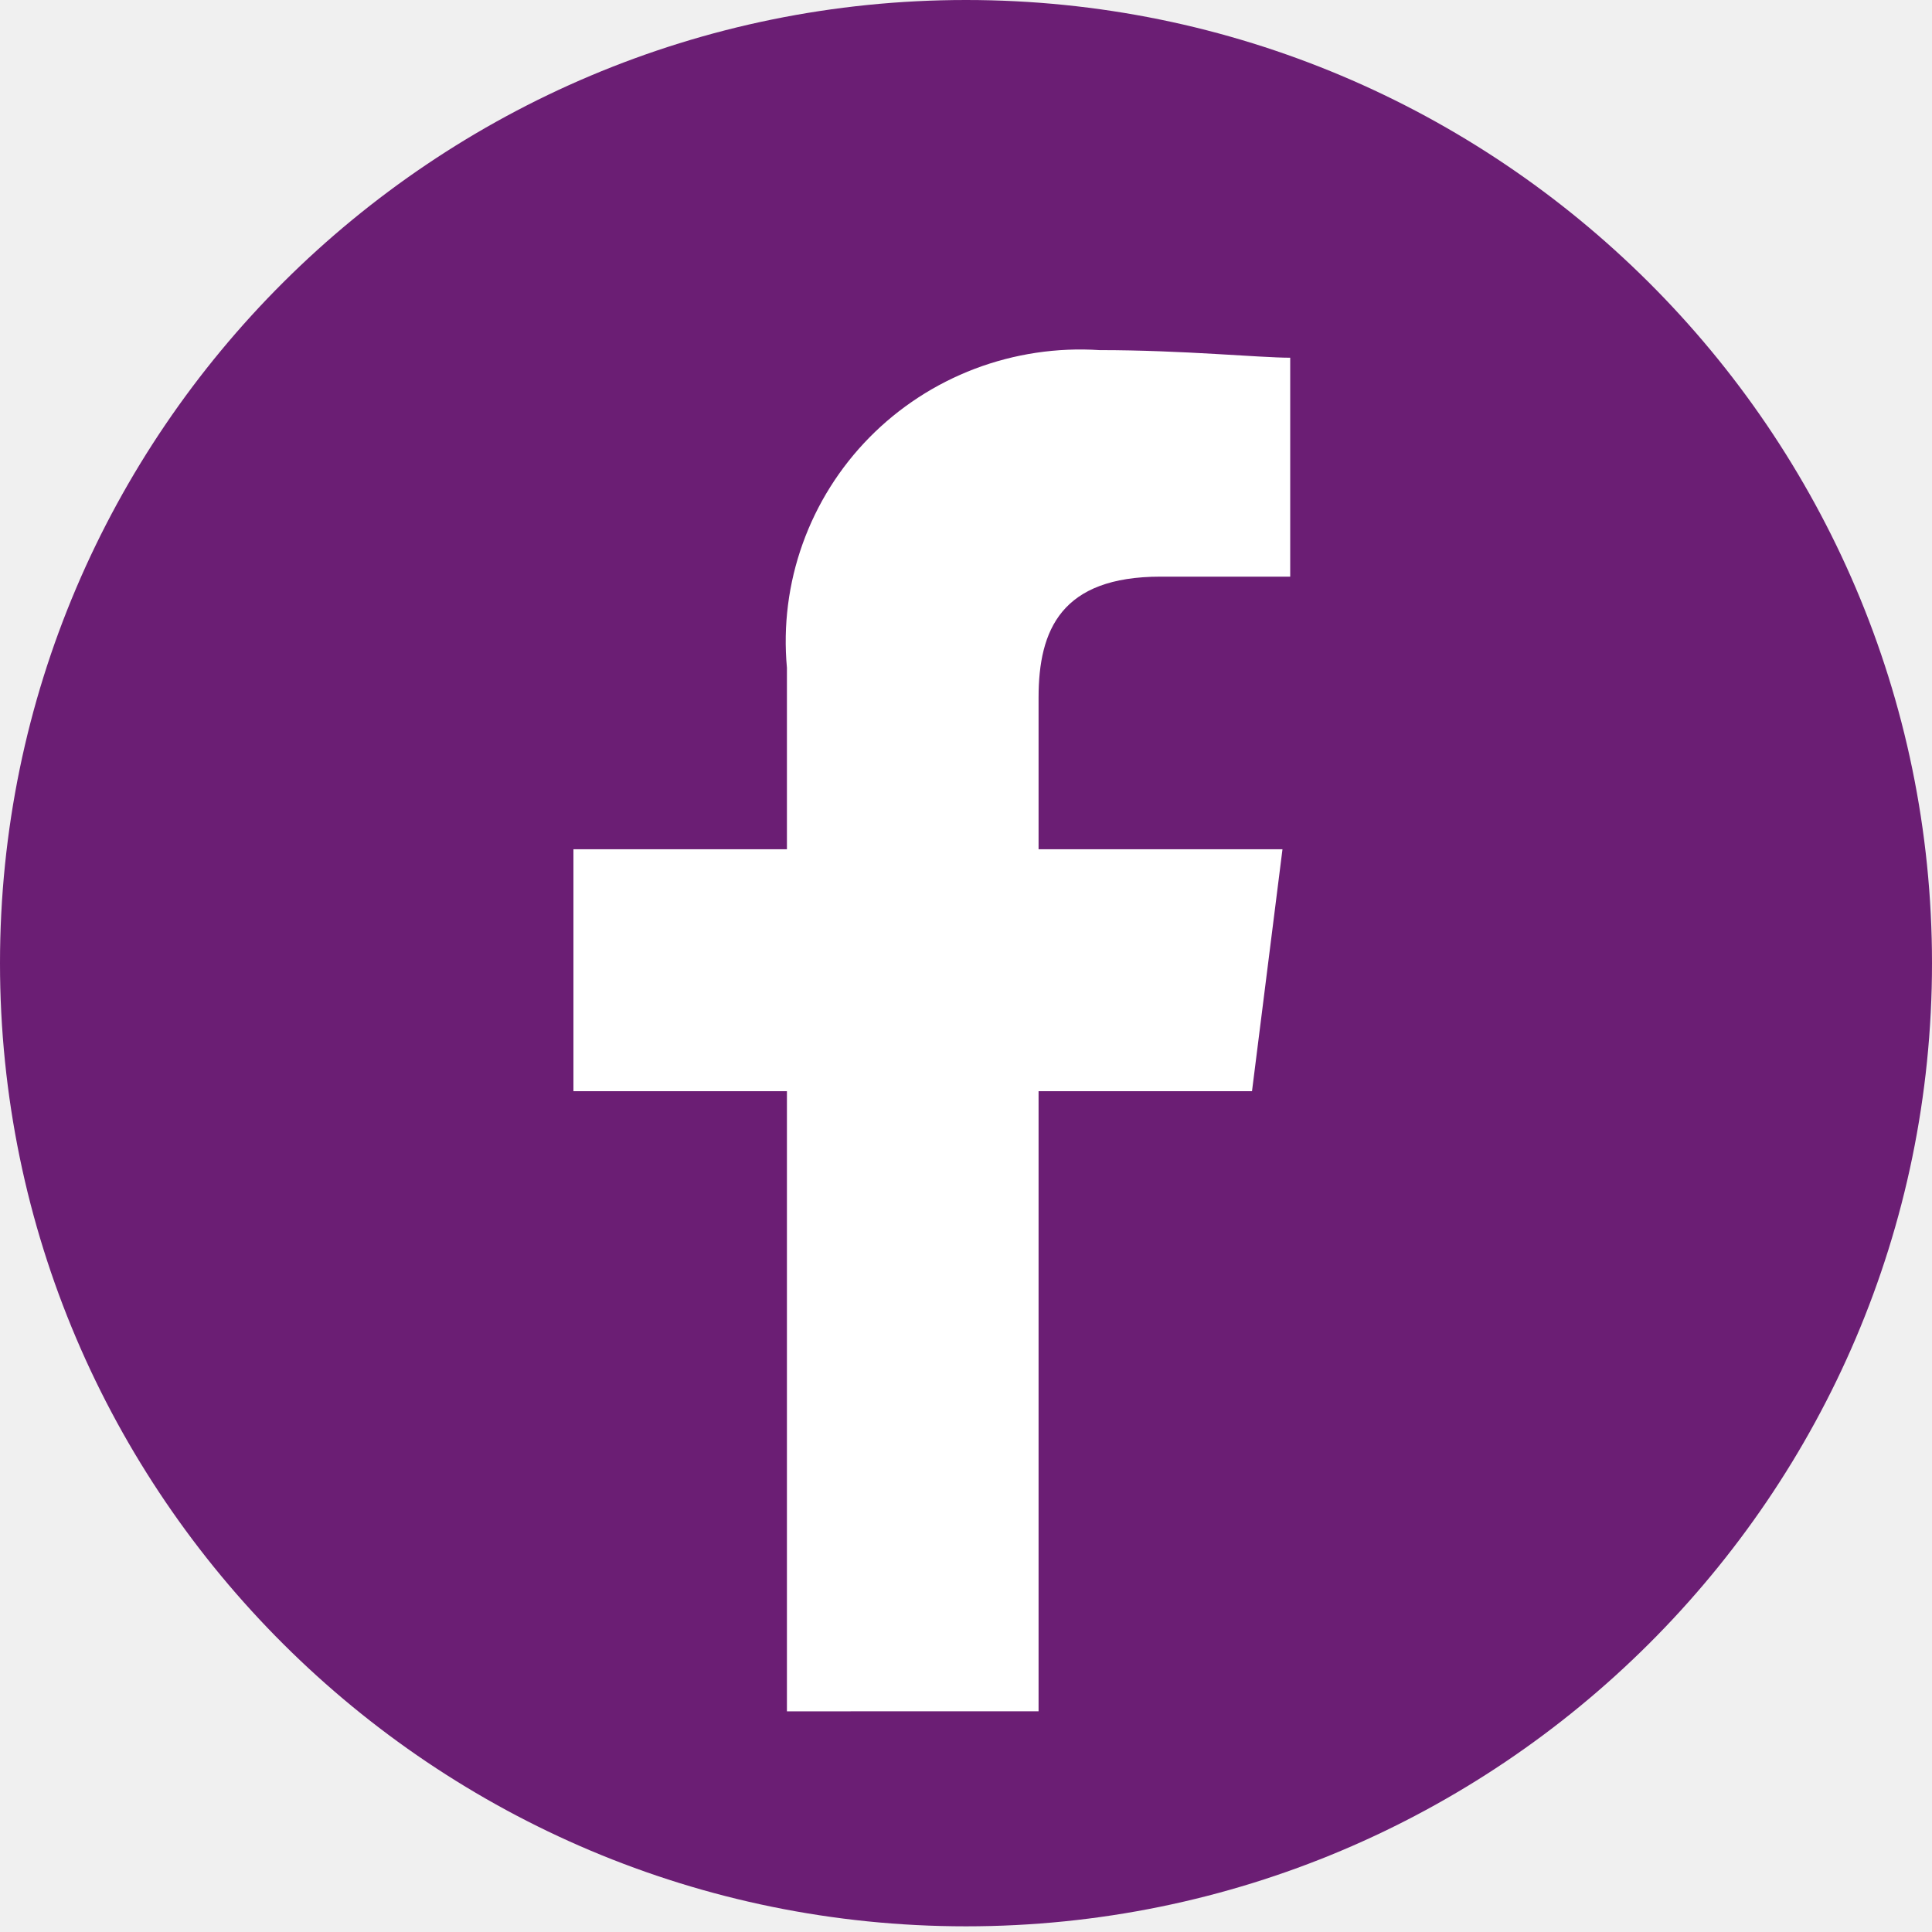
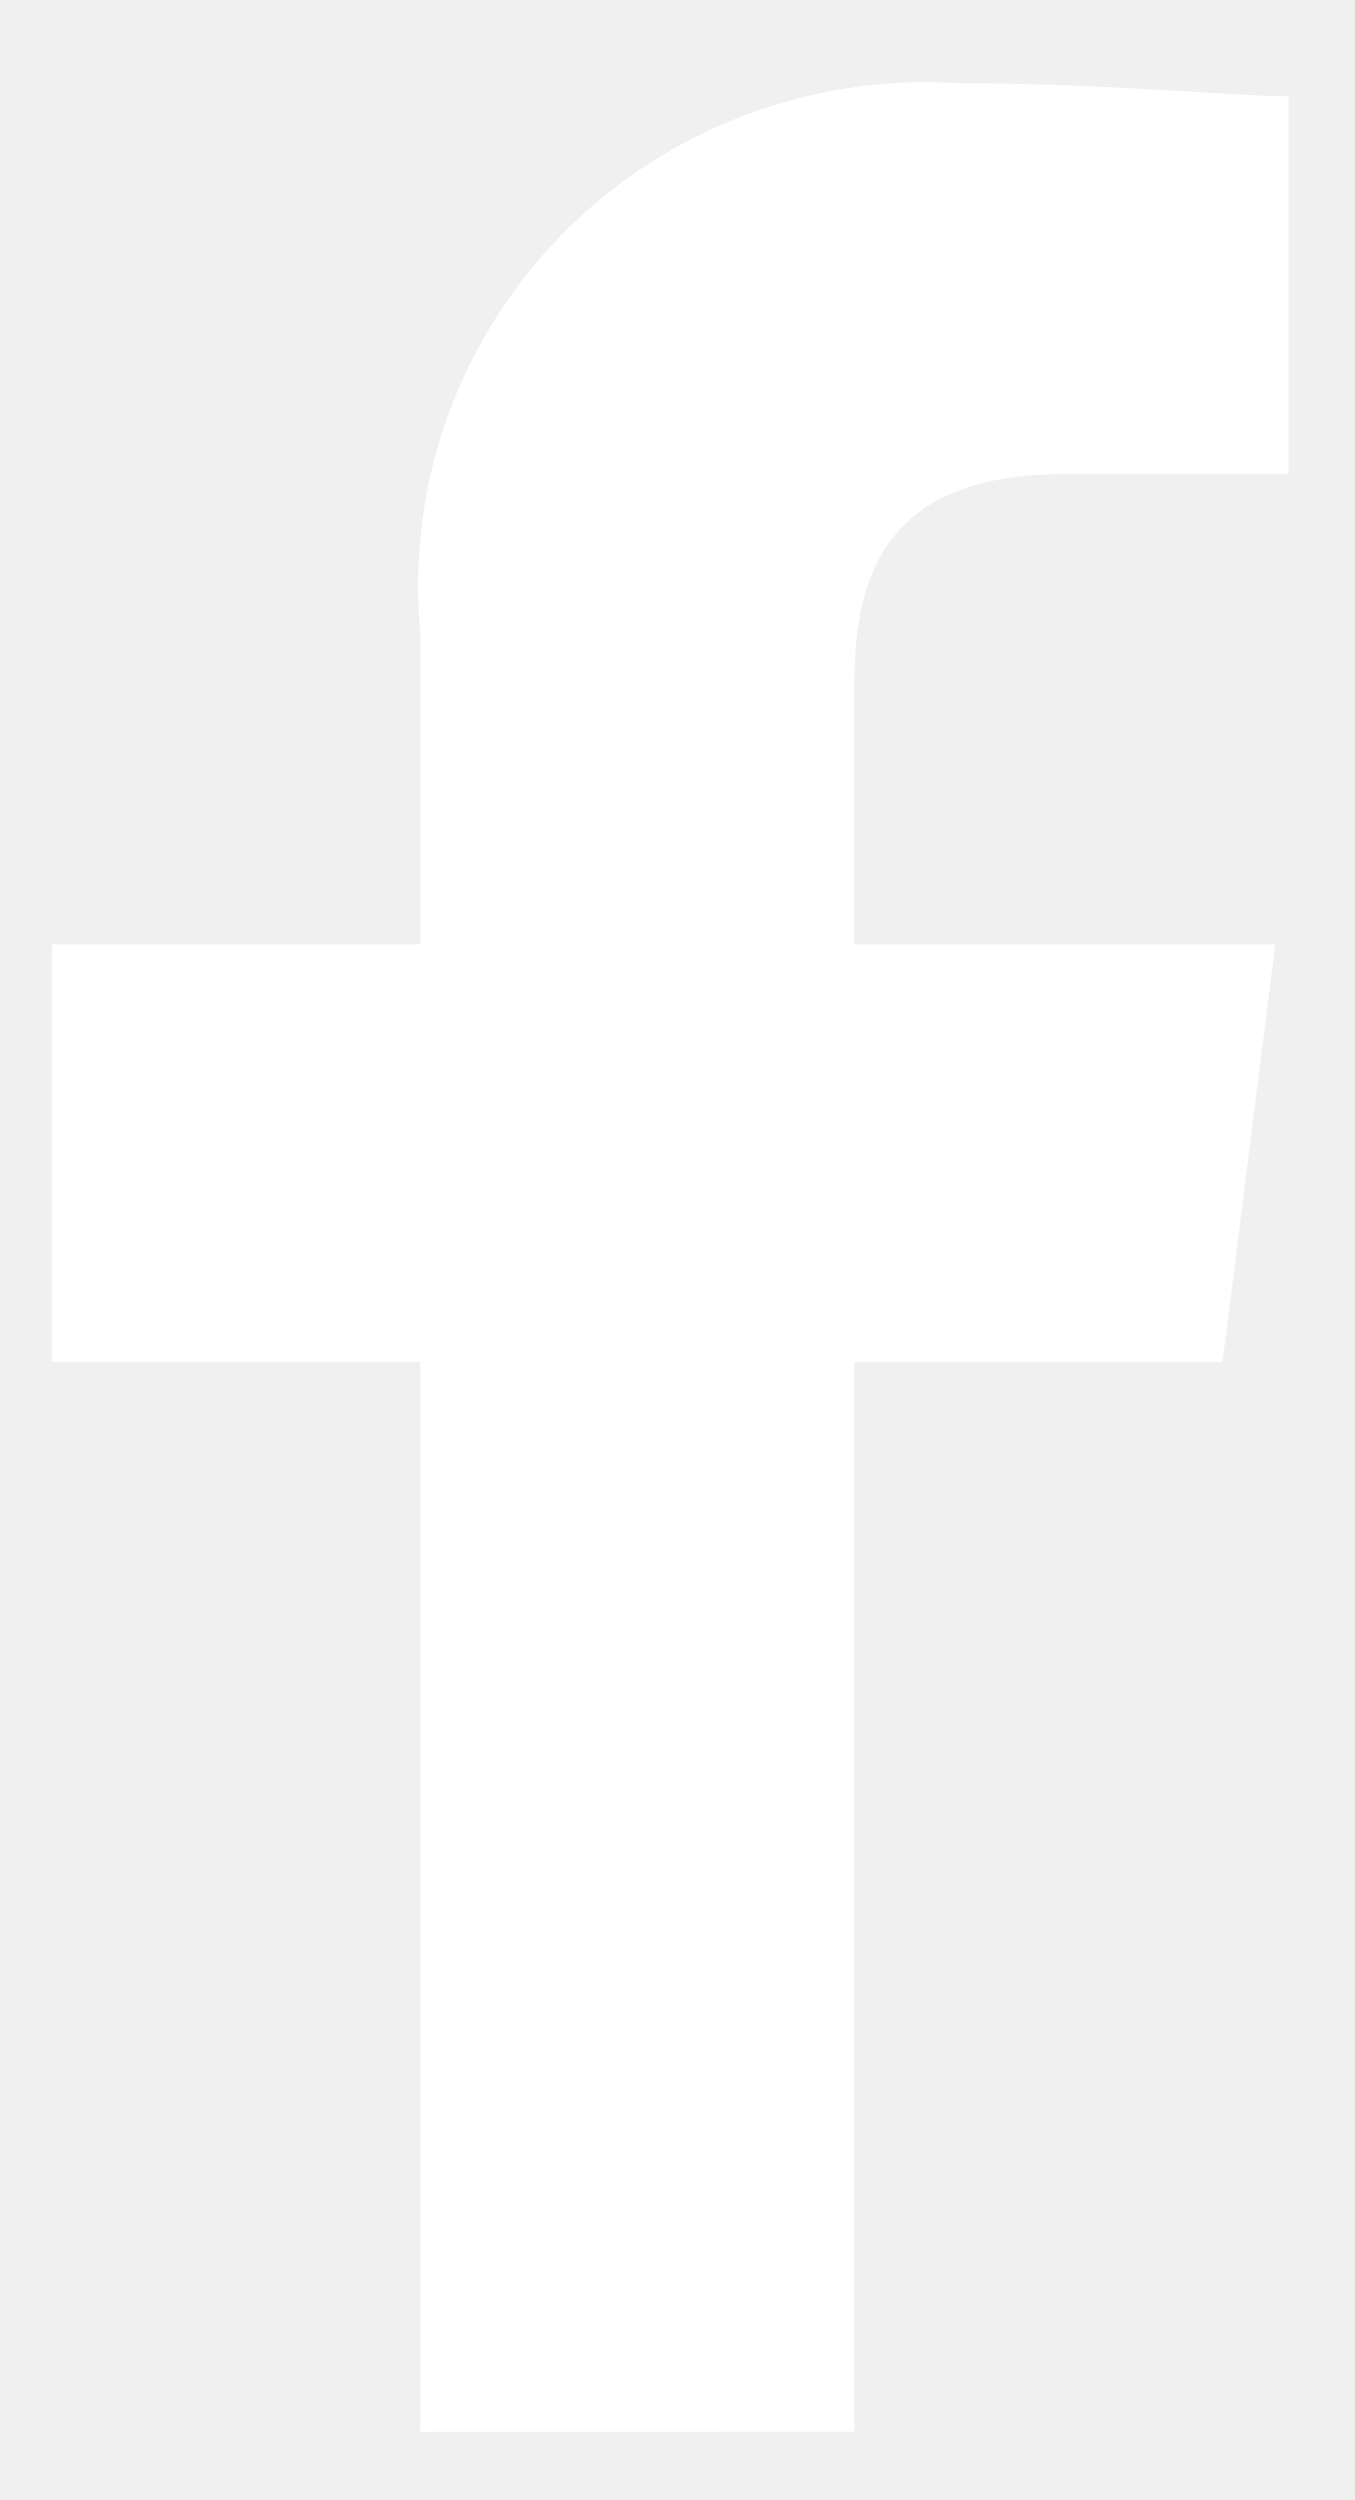
- <svg xmlns="http://www.w3.org/2000/svg" width="32" height="32" viewBox="0 0 32 32" fill="none">
-   <path d="M0 15.953C0 7.142 7.189 0 16 0C24.811 0 32 7.142 32 15.953C32 24.764 24.811 31.906 16 31.906C7.189 31.906 0 24.764 0 15.953Z" fill="#6B1E74" />
-   <path fill-rule="evenodd" clip-rule="evenodd" d="M17.202 28.344V18.074H20.737L21.242 14.066H17.202V11.555C17.202 10.428 17.58 9.551 19.223 9.551H21.37V5.925C20.864 5.925 19.596 5.799 18.212 5.799C17.509 5.753 16.804 5.859 16.146 6.108C15.488 6.358 14.892 6.746 14.4 7.246C13.908 7.746 13.531 8.346 13.295 9.005C13.059 9.663 12.97 10.364 13.034 11.06V14.066H9.498V18.074H13.034V28.345L17.202 28.344Z" fill="white" />
+ <svg xmlns="http://www.w3.org/2000/svg" width="13" height="24" viewBox="0 0 13 24" fill="none">
+   <path fill-rule="evenodd" clip-rule="evenodd" d="M8.202 23.344V13.074H11.737L12.242 9.066H8.202V6.555C8.202 5.428 8.58 4.551 10.223 4.551H12.37V0.925C11.864 0.925 10.596 0.799 9.212 0.799C8.509 0.753 7.804 0.859 7.146 1.108C6.488 1.358 5.892 1.746 5.4 2.246C4.908 2.746 4.531 3.346 4.295 4.005C4.059 4.663 3.97 5.364 4.034 6.06V9.066H0.498V13.074H4.034V23.345L8.202 23.344Z" fill="white" />
</svg>
